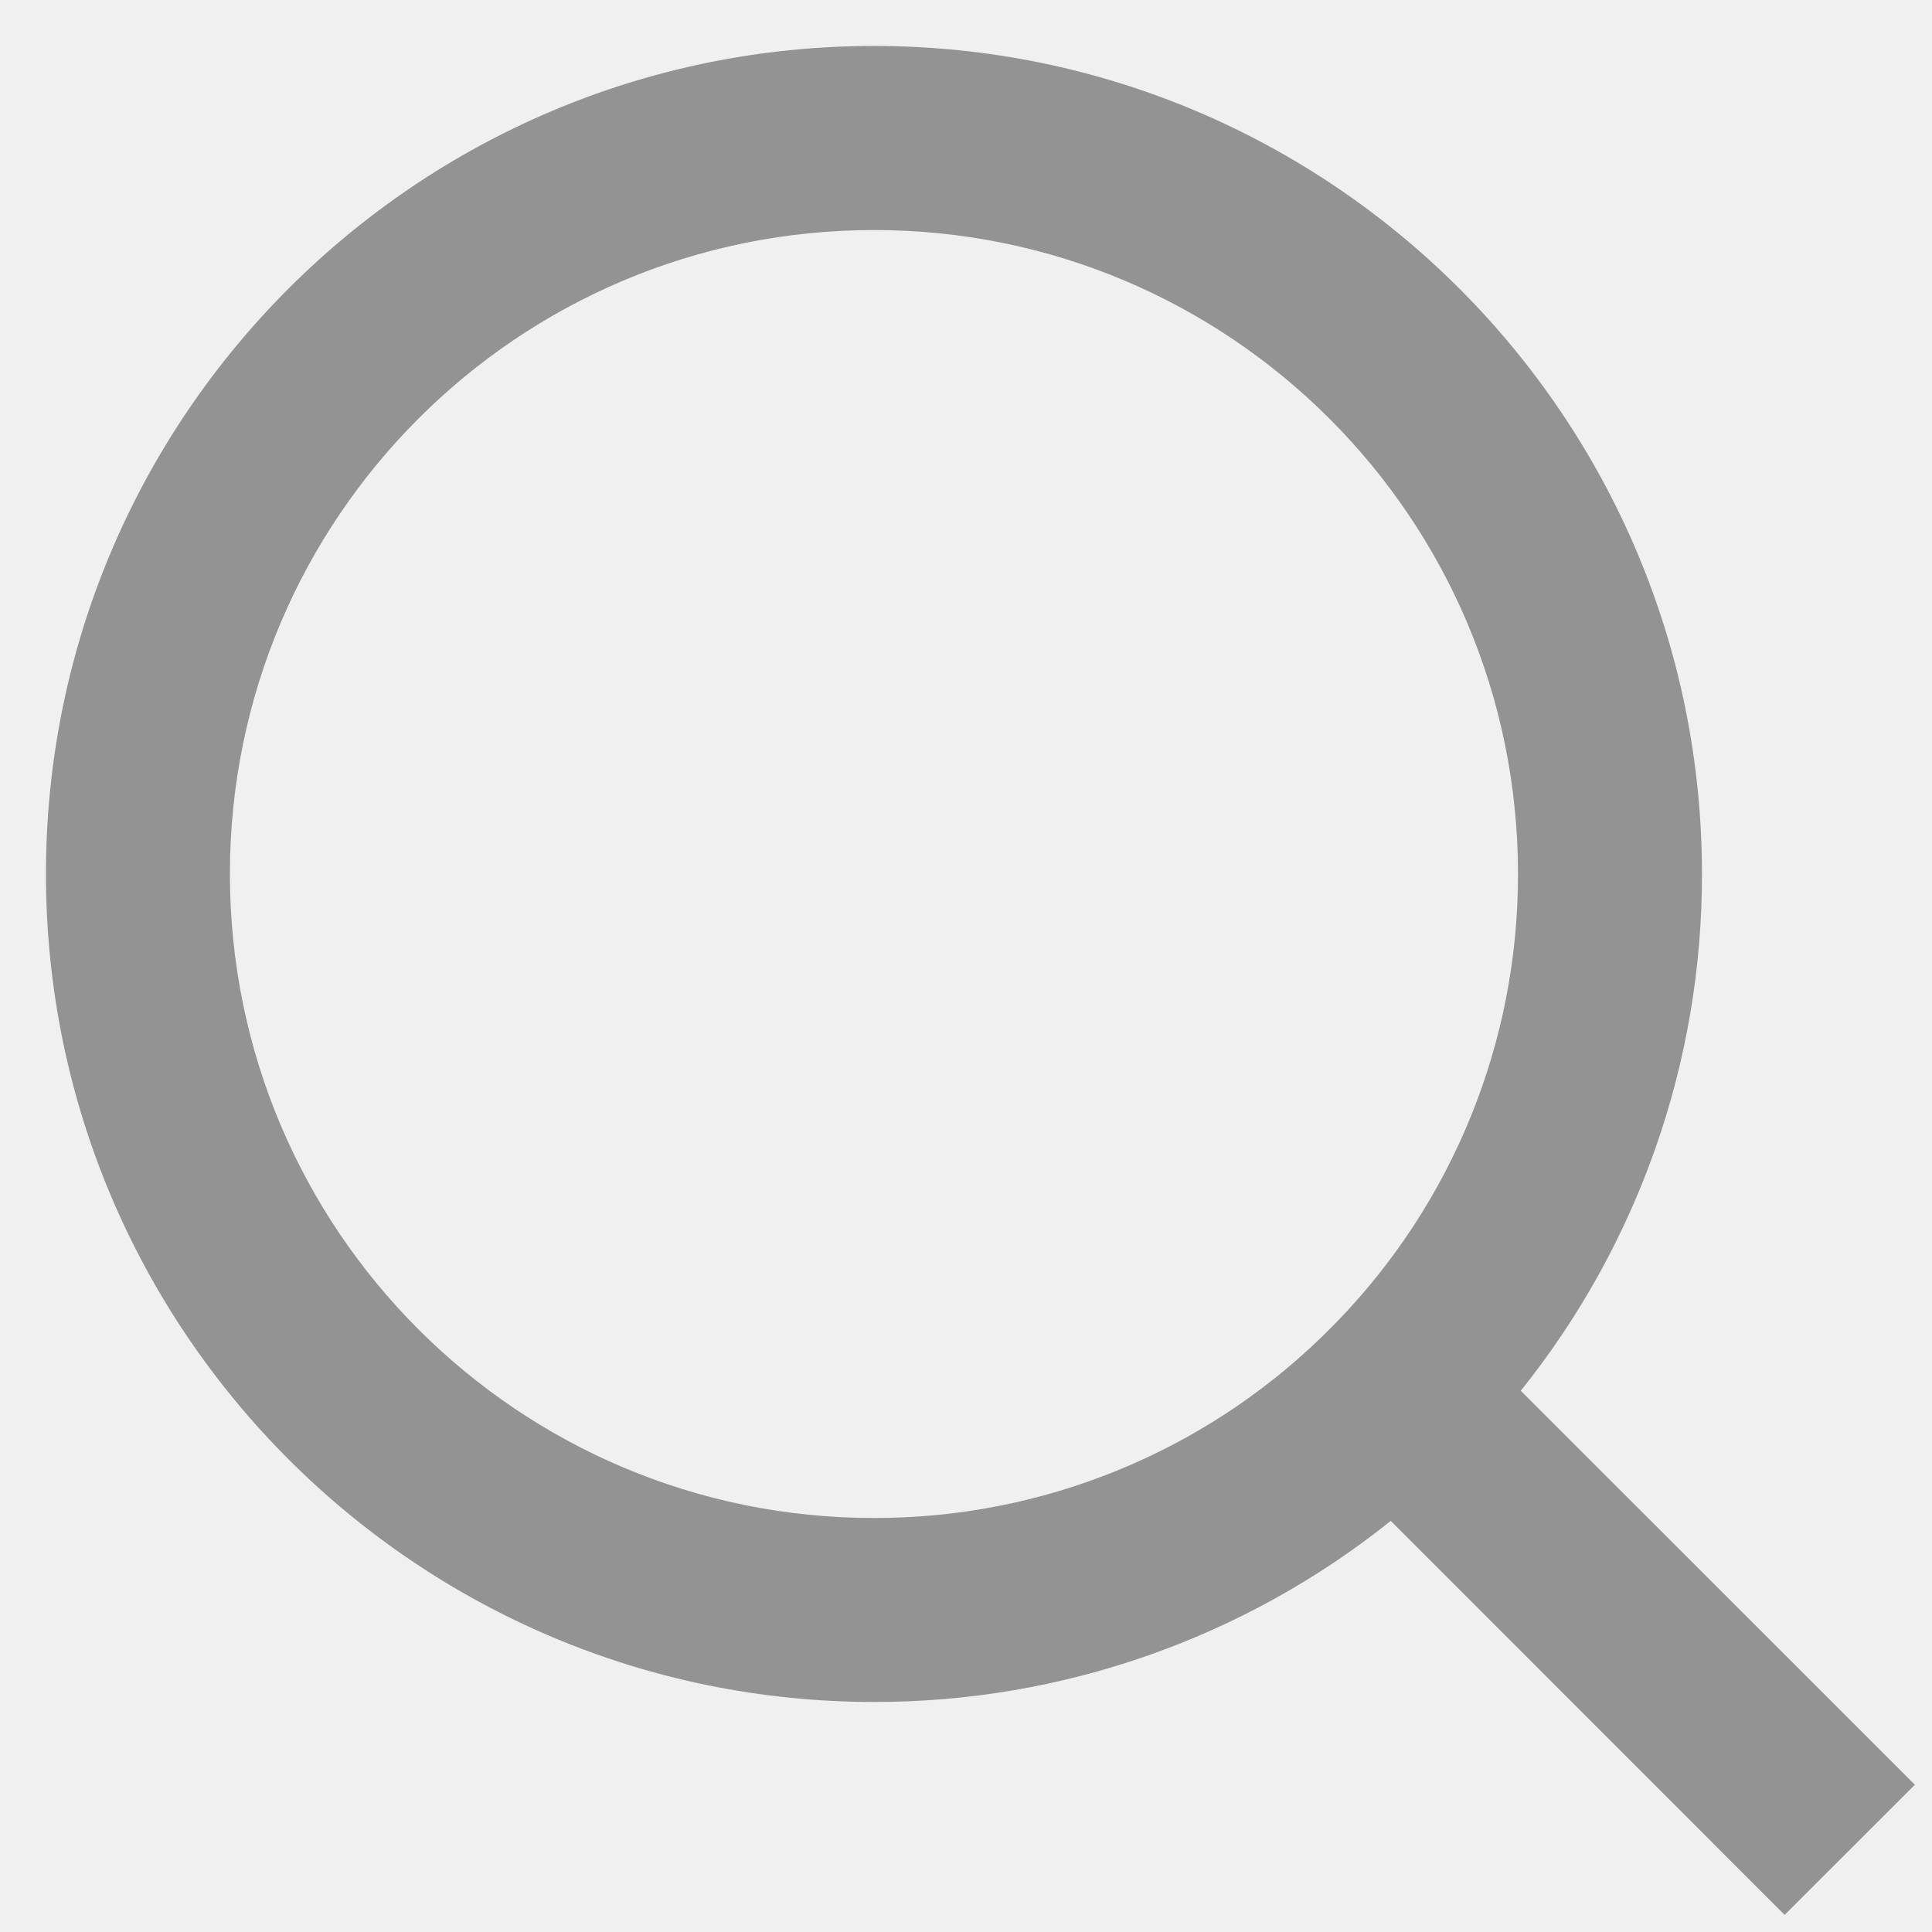
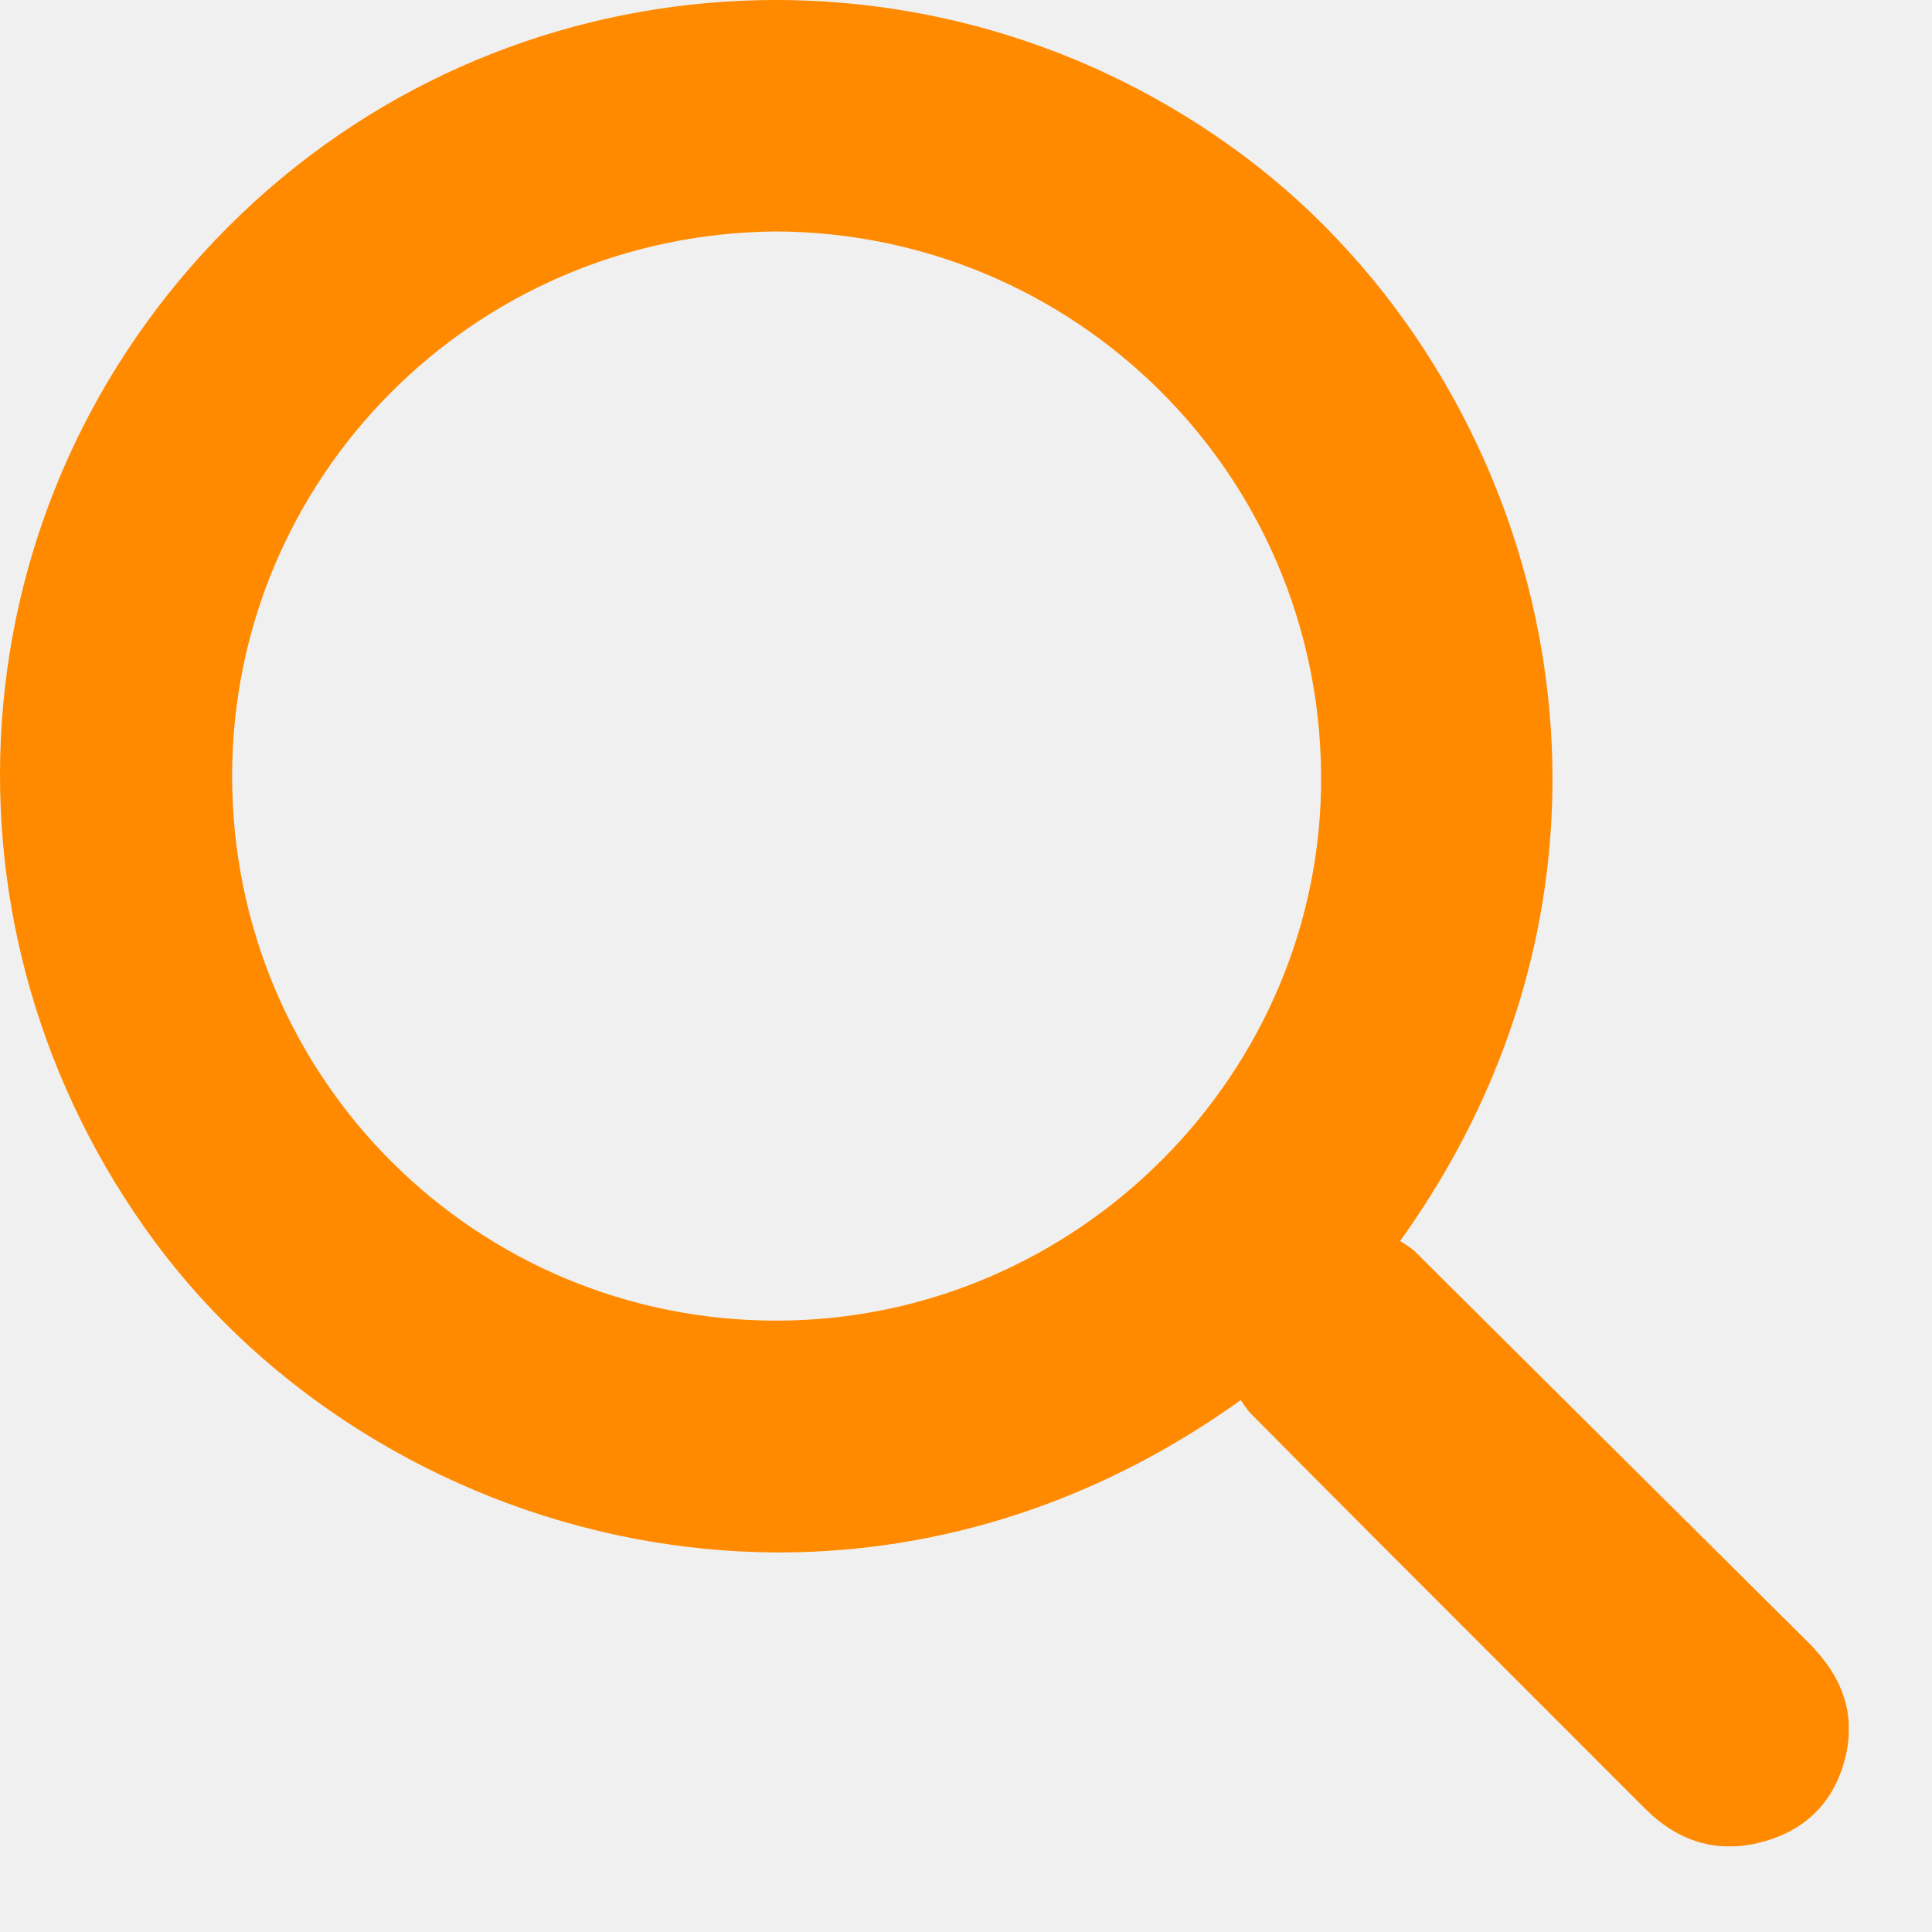
- <svg xmlns="http://www.w3.org/2000/svg" width="14" height="14" viewBox="0 0 14 14" fill="none">
-   <path d="M11.02 10.078L13.876 12.933L12.932 13.876L10.078 11.021C9.015 11.872 7.694 12.335 6.333 12.333C3.021 12.333 0.333 9.645 0.333 6.333C0.333 3.021 3.021 0.333 6.333 0.333C9.645 0.333 12.333 3.021 12.333 6.333C12.335 7.695 11.872 9.016 11.02 10.078ZM9.683 9.583C10.529 8.713 11.002 7.547 11 6.333C11 3.755 8.911 1.667 6.333 1.667C3.754 1.667 1.666 3.755 1.666 6.333C1.666 8.911 3.754 11 6.333 11C7.547 11.002 8.713 10.529 9.583 9.683L9.683 9.583Z" fill="#222222" fill-opacity="0.45" />
+ <svg xmlns="http://www.w3.org/2000/svg" xmlns:xlink="http://www.w3.org/1999/xlink" width="20px" height="20px" viewBox="0 0 20 20" version="1.1">
+   <defs>
+     <polygon id="path-1" points="0 0 19.14 0 19.14 19.115 0 19.115" />
+   </defs>
+   <g id="Design" stroke="none" stroke-width="1" fill="none" fill-rule="evenodd">
+     <g id="Welcome" transform="translate(-841, -171)">
+       <g id="search-icon" transform="translate(841, 171)">
+         <mask id="mask-2" fill="white">
+           <use xlink:href="#path-1" />
+         </mask>
+         <g id="Clip-2" />
+         <path d="M8.028,2.396 C4.89,2.424 2.4,4.958 2.403,8.039 C2.405,11.168 4.933,13.677 8.046,13.671 C11.156,13.666 13.701,11.103 13.676,8.019 C13.653,4.896 11.124,2.407 8.028,2.396 M12.844,14.494 C8.773,17.408 3.89,15.943 1.607,12.86 C-0.77,9.649 -0.505,5.211 2.369,2.341 C5.214,-0.498 9.685,-0.773 12.878,1.615 C15.996,3.947 17.375,8.829 14.494,12.847 C14.544,12.881 14.605,12.914 14.653,12.961 C16.008,14.308 17.362,15.655 18.718,17.001 C19.049,17.33 19.217,17.711 19.106,18.18 C18.996,18.643 18.702,18.944 18.245,19.067 C17.774,19.195 17.365,19.061 17.024,18.717 C16.089,17.781 15.154,16.847 14.219,15.911 C13.796,15.487 13.373,15.062 12.952,14.637 C12.908,14.593 12.876,14.538 12.844,14.494" id="Fill-1" fill="#FF8A00" mask="url(#mask-2)" />
+       </g>
+     </g>
+   </g>
</svg>
